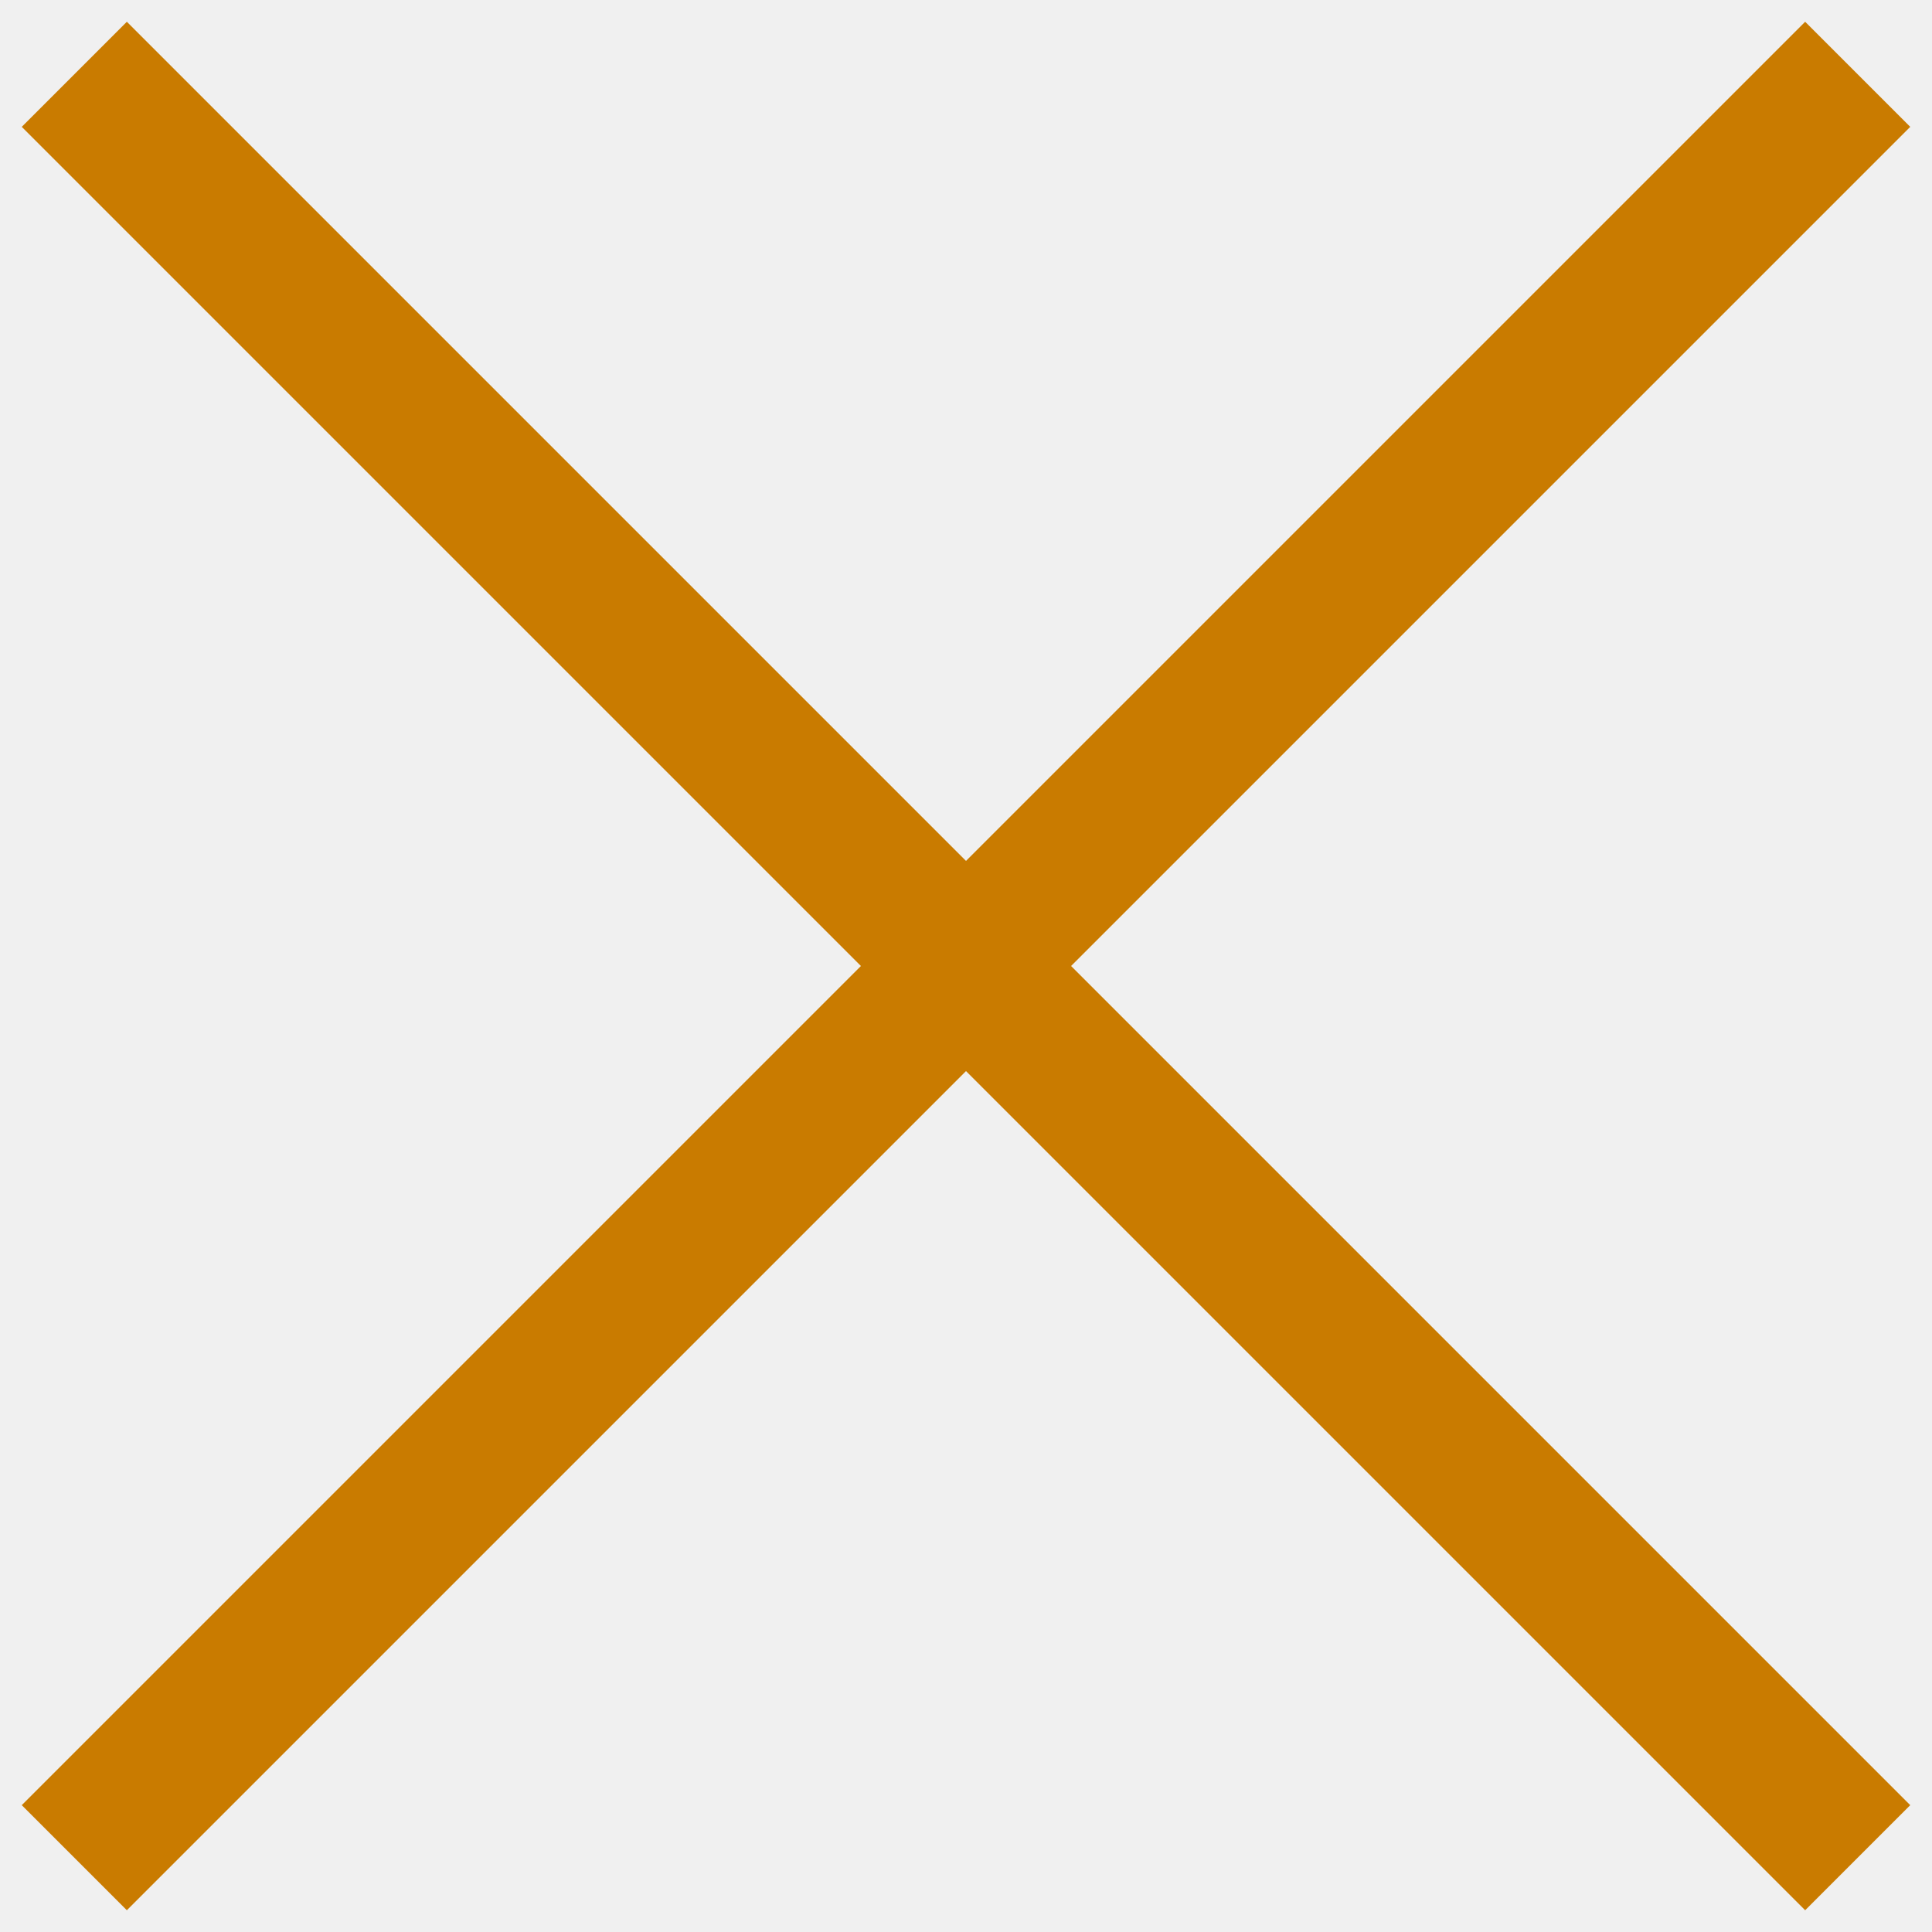
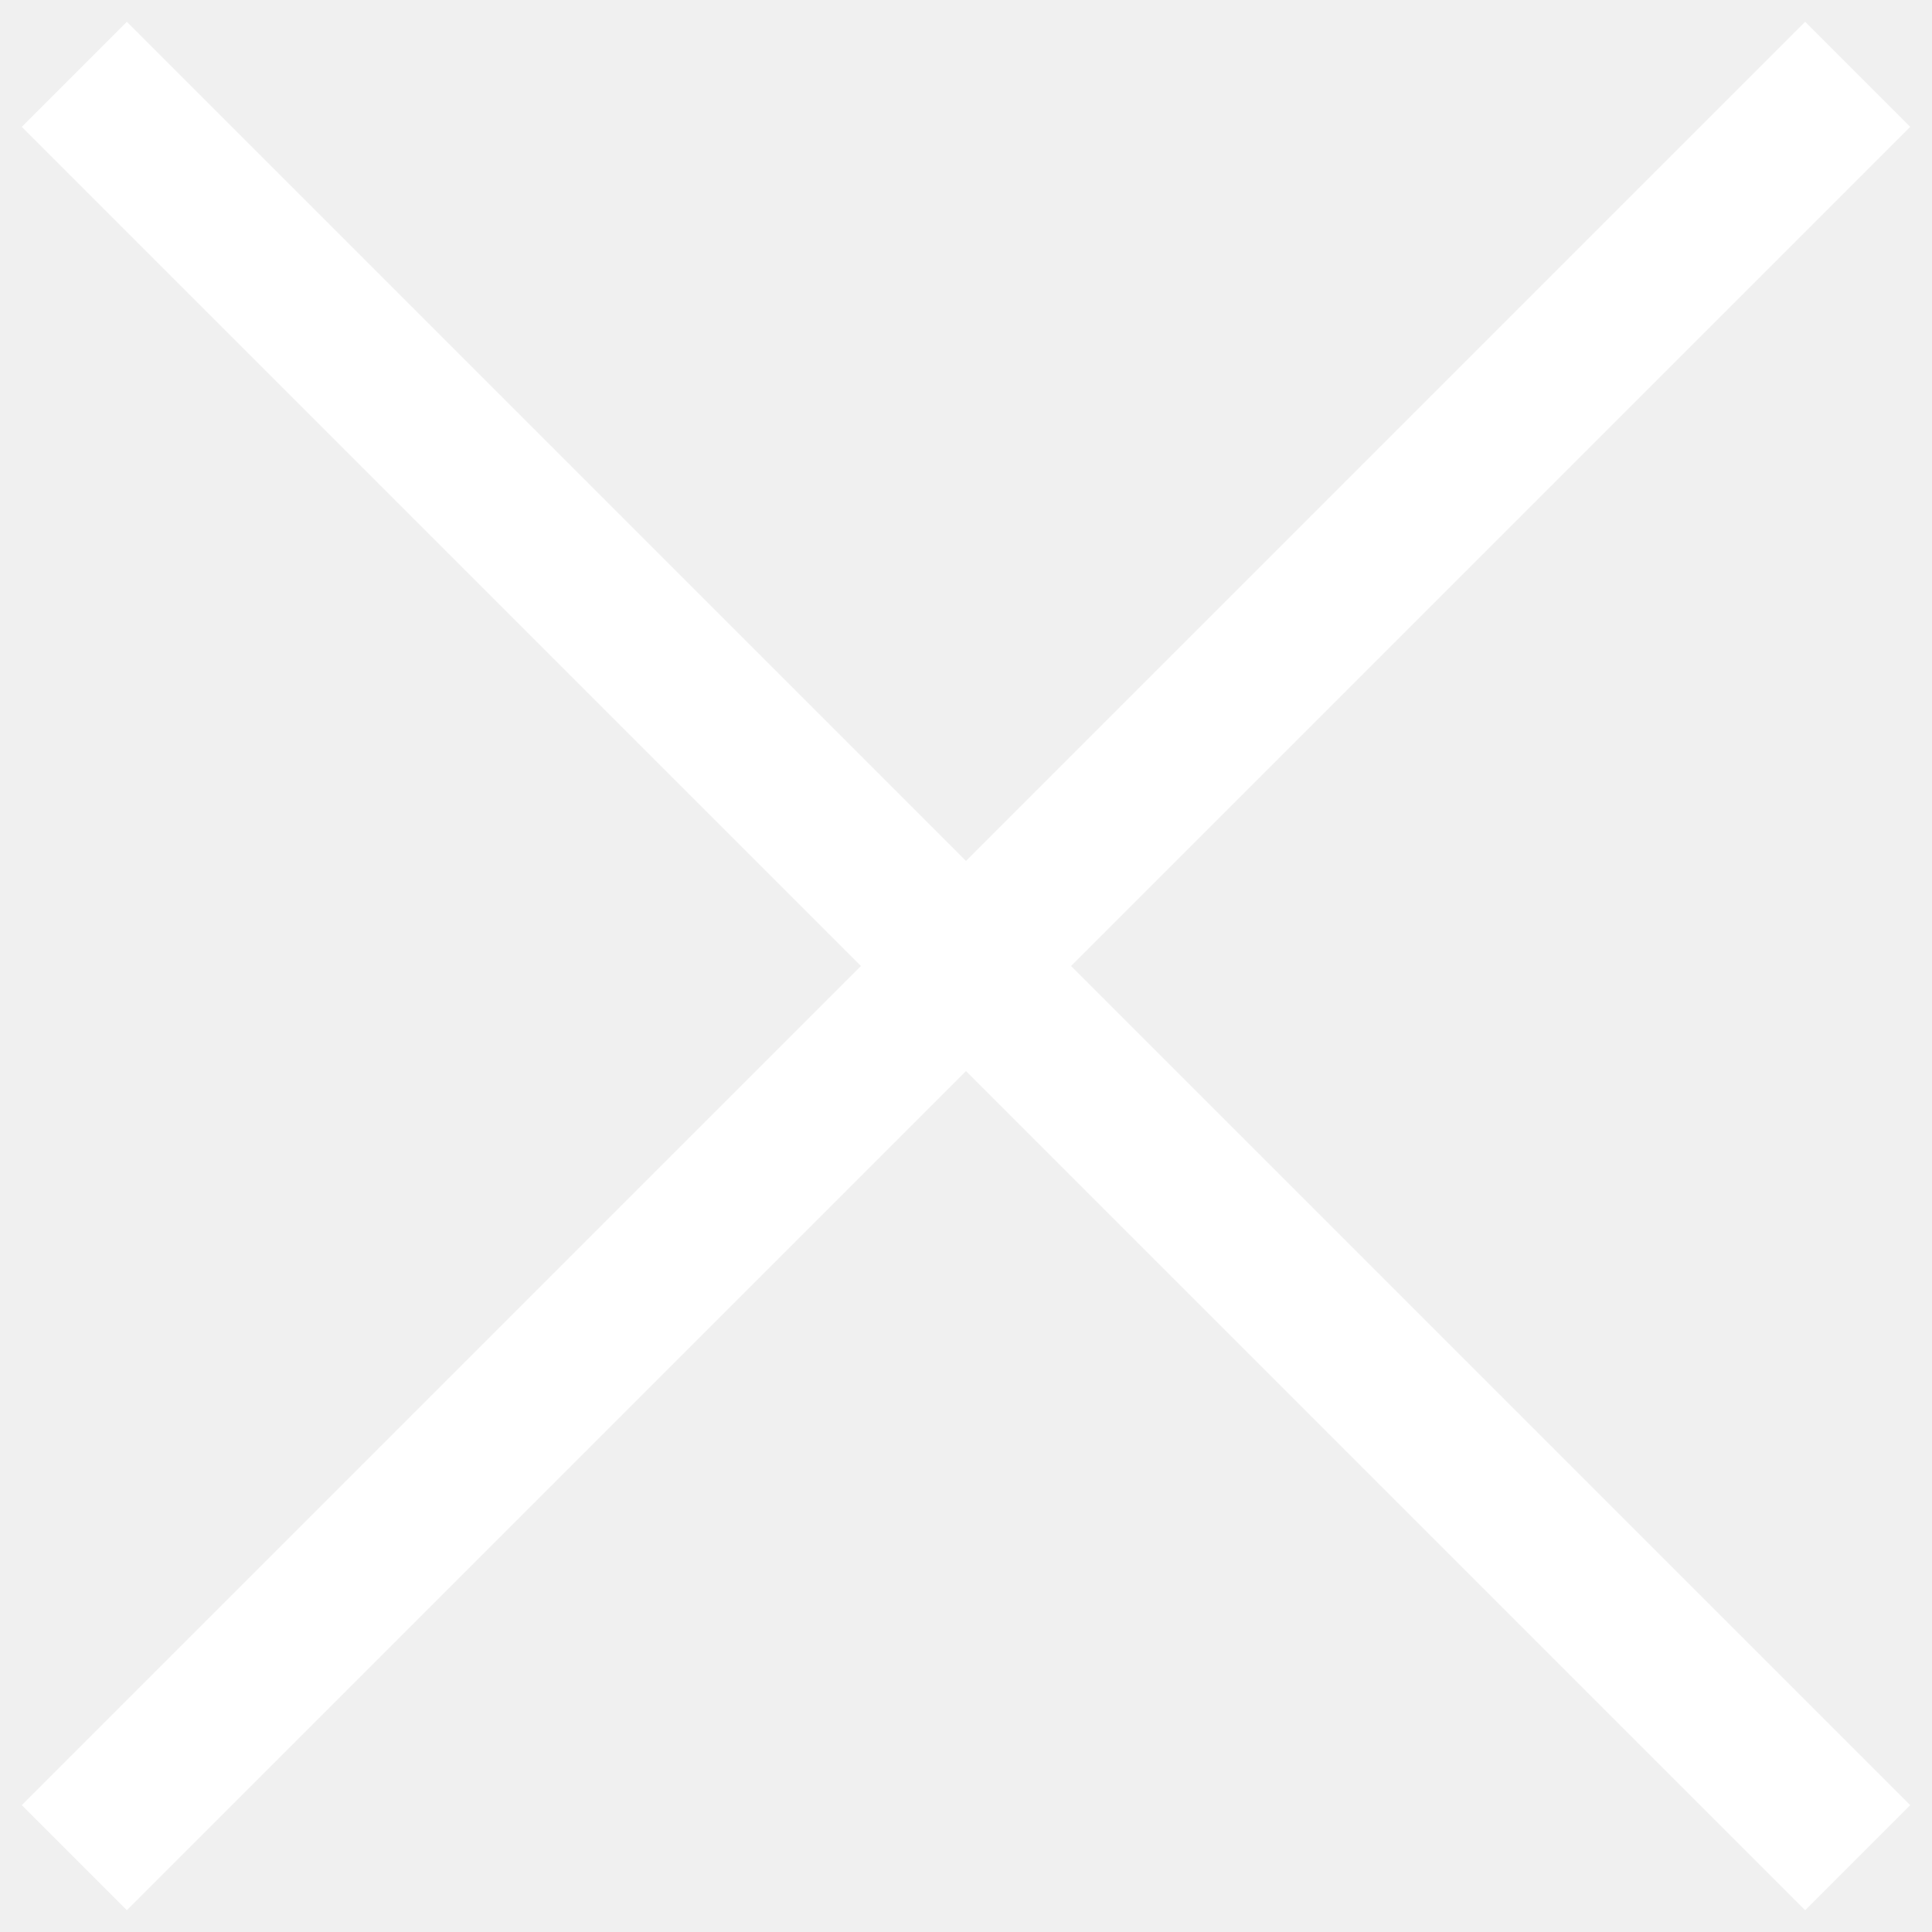
<svg xmlns="http://www.w3.org/2000/svg" width="26" height="26" viewBox="0 0 26 26" fill="none">
-   <path d="M1 1L25 25" stroke="#C97B00" stroke-width="2" />
-   <path d="M25 1L1 25" stroke="#C97B00" stroke-width="2" />
+   <path d="M1 1L25 25" stroke="white" stroke-width="2" />
+   <path d="M25 1L1 25" stroke="white" stroke-width="2" />
</svg>
